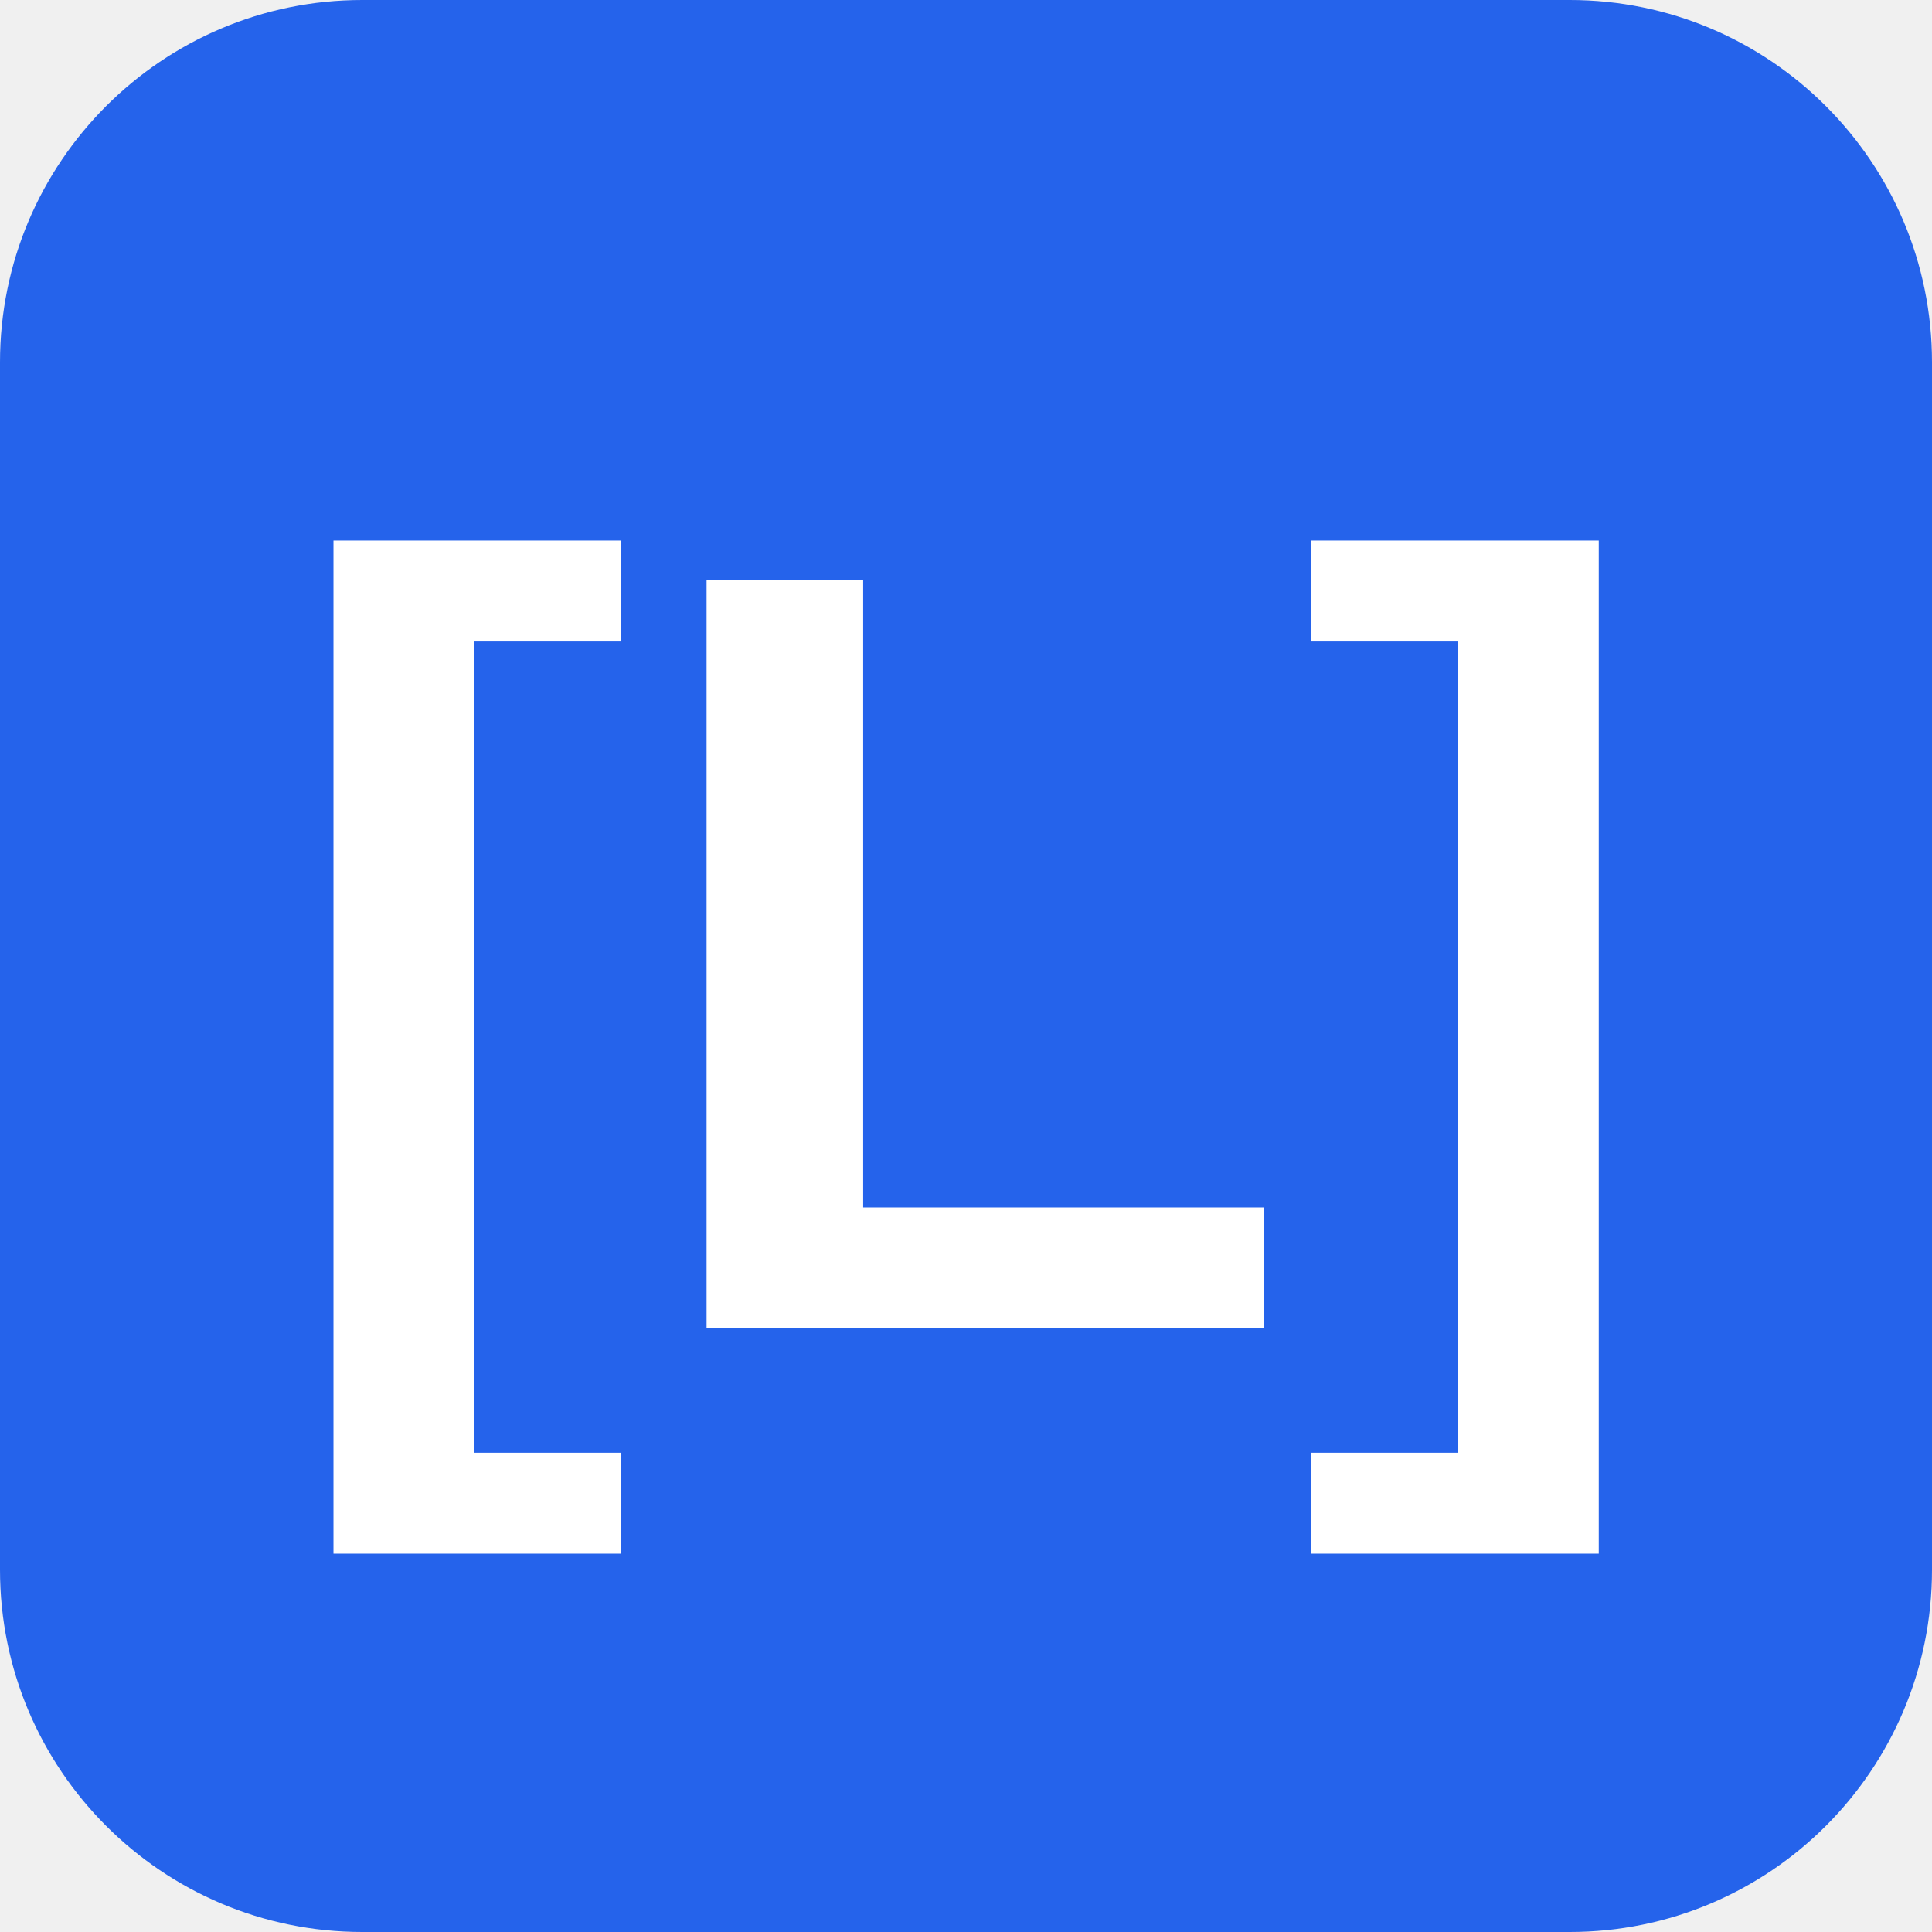
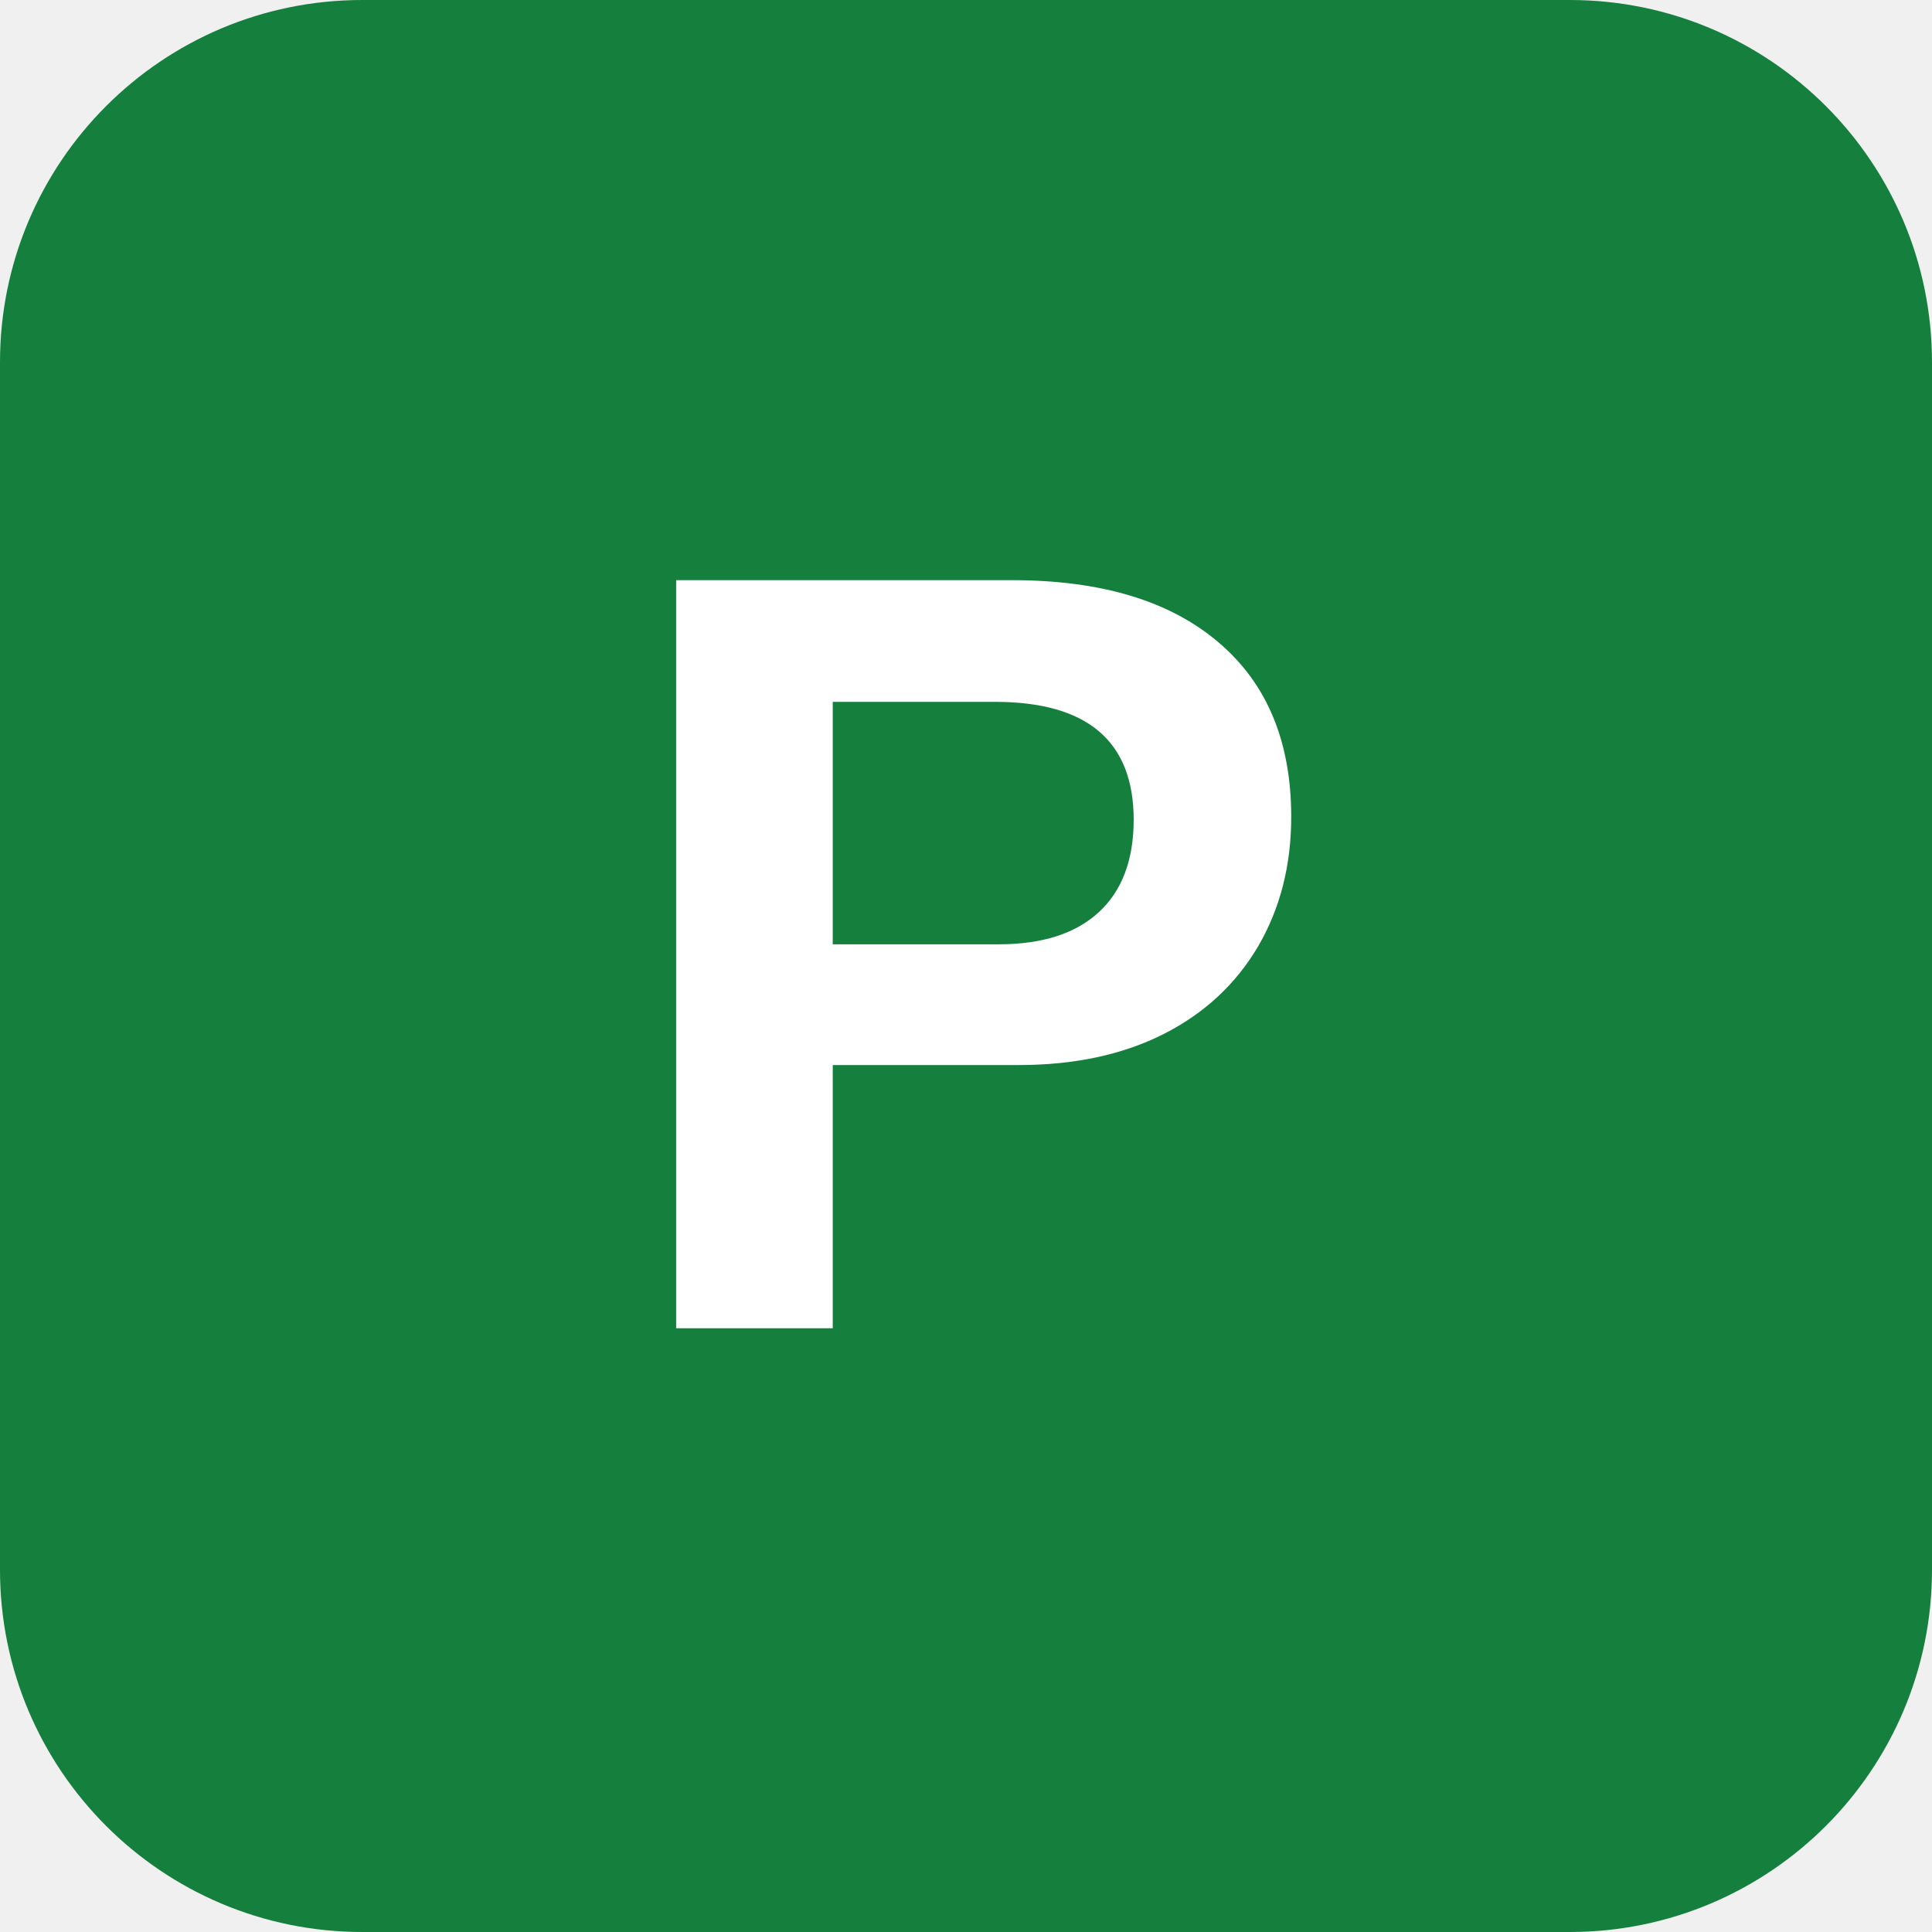
<svg xmlns="http://www.w3.org/2000/svg" viewBox="0 0 32 32" fill="none">
-   <rect width="32" height="32" rx="6" fill="#2563eb" />
-   <text x="16" y="22" font-family="Arial, sans-serif" font-size="18" font-weight="700" text-anchor="middle" fill="#ffffff">[L]</text>
+   <rect width="32" height="32" rx="6" fill="#15803d" />
+   <text x="16" y="22" font-family="Arial, sans-serif" font-size="18" font-weight="700" text-anchor="middle" fill="#ffffff">P</text>
</svg>
